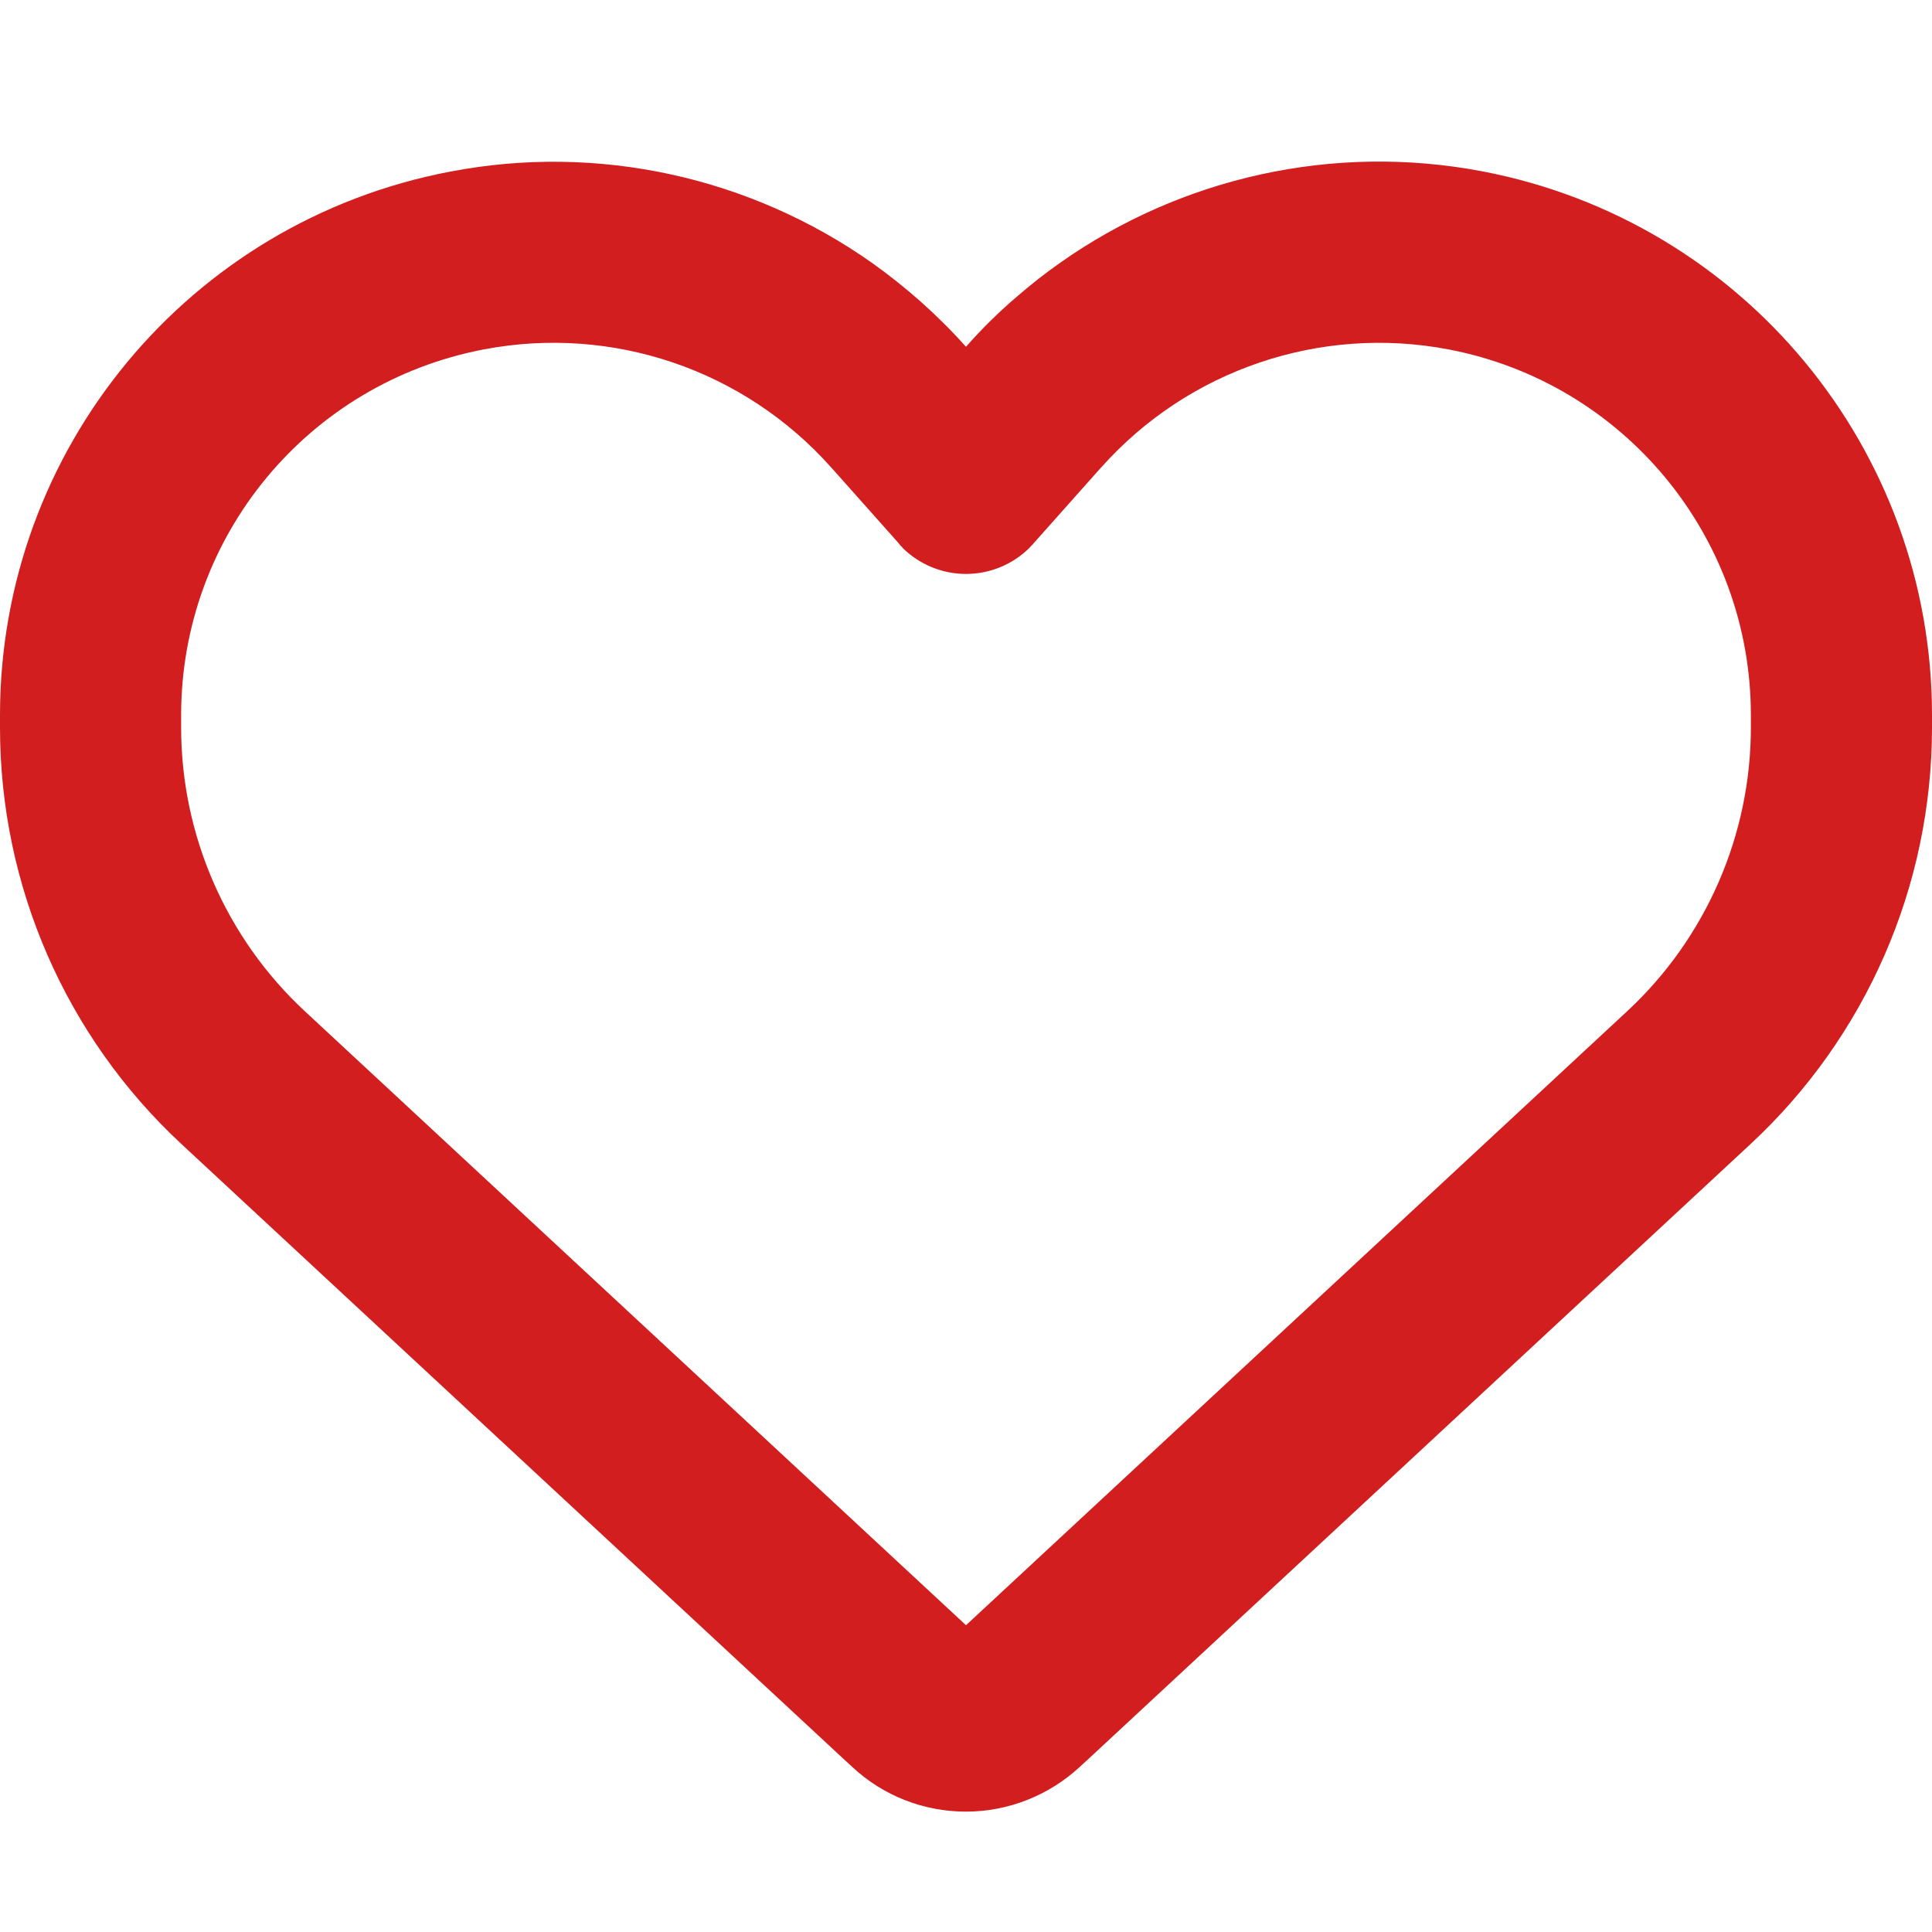
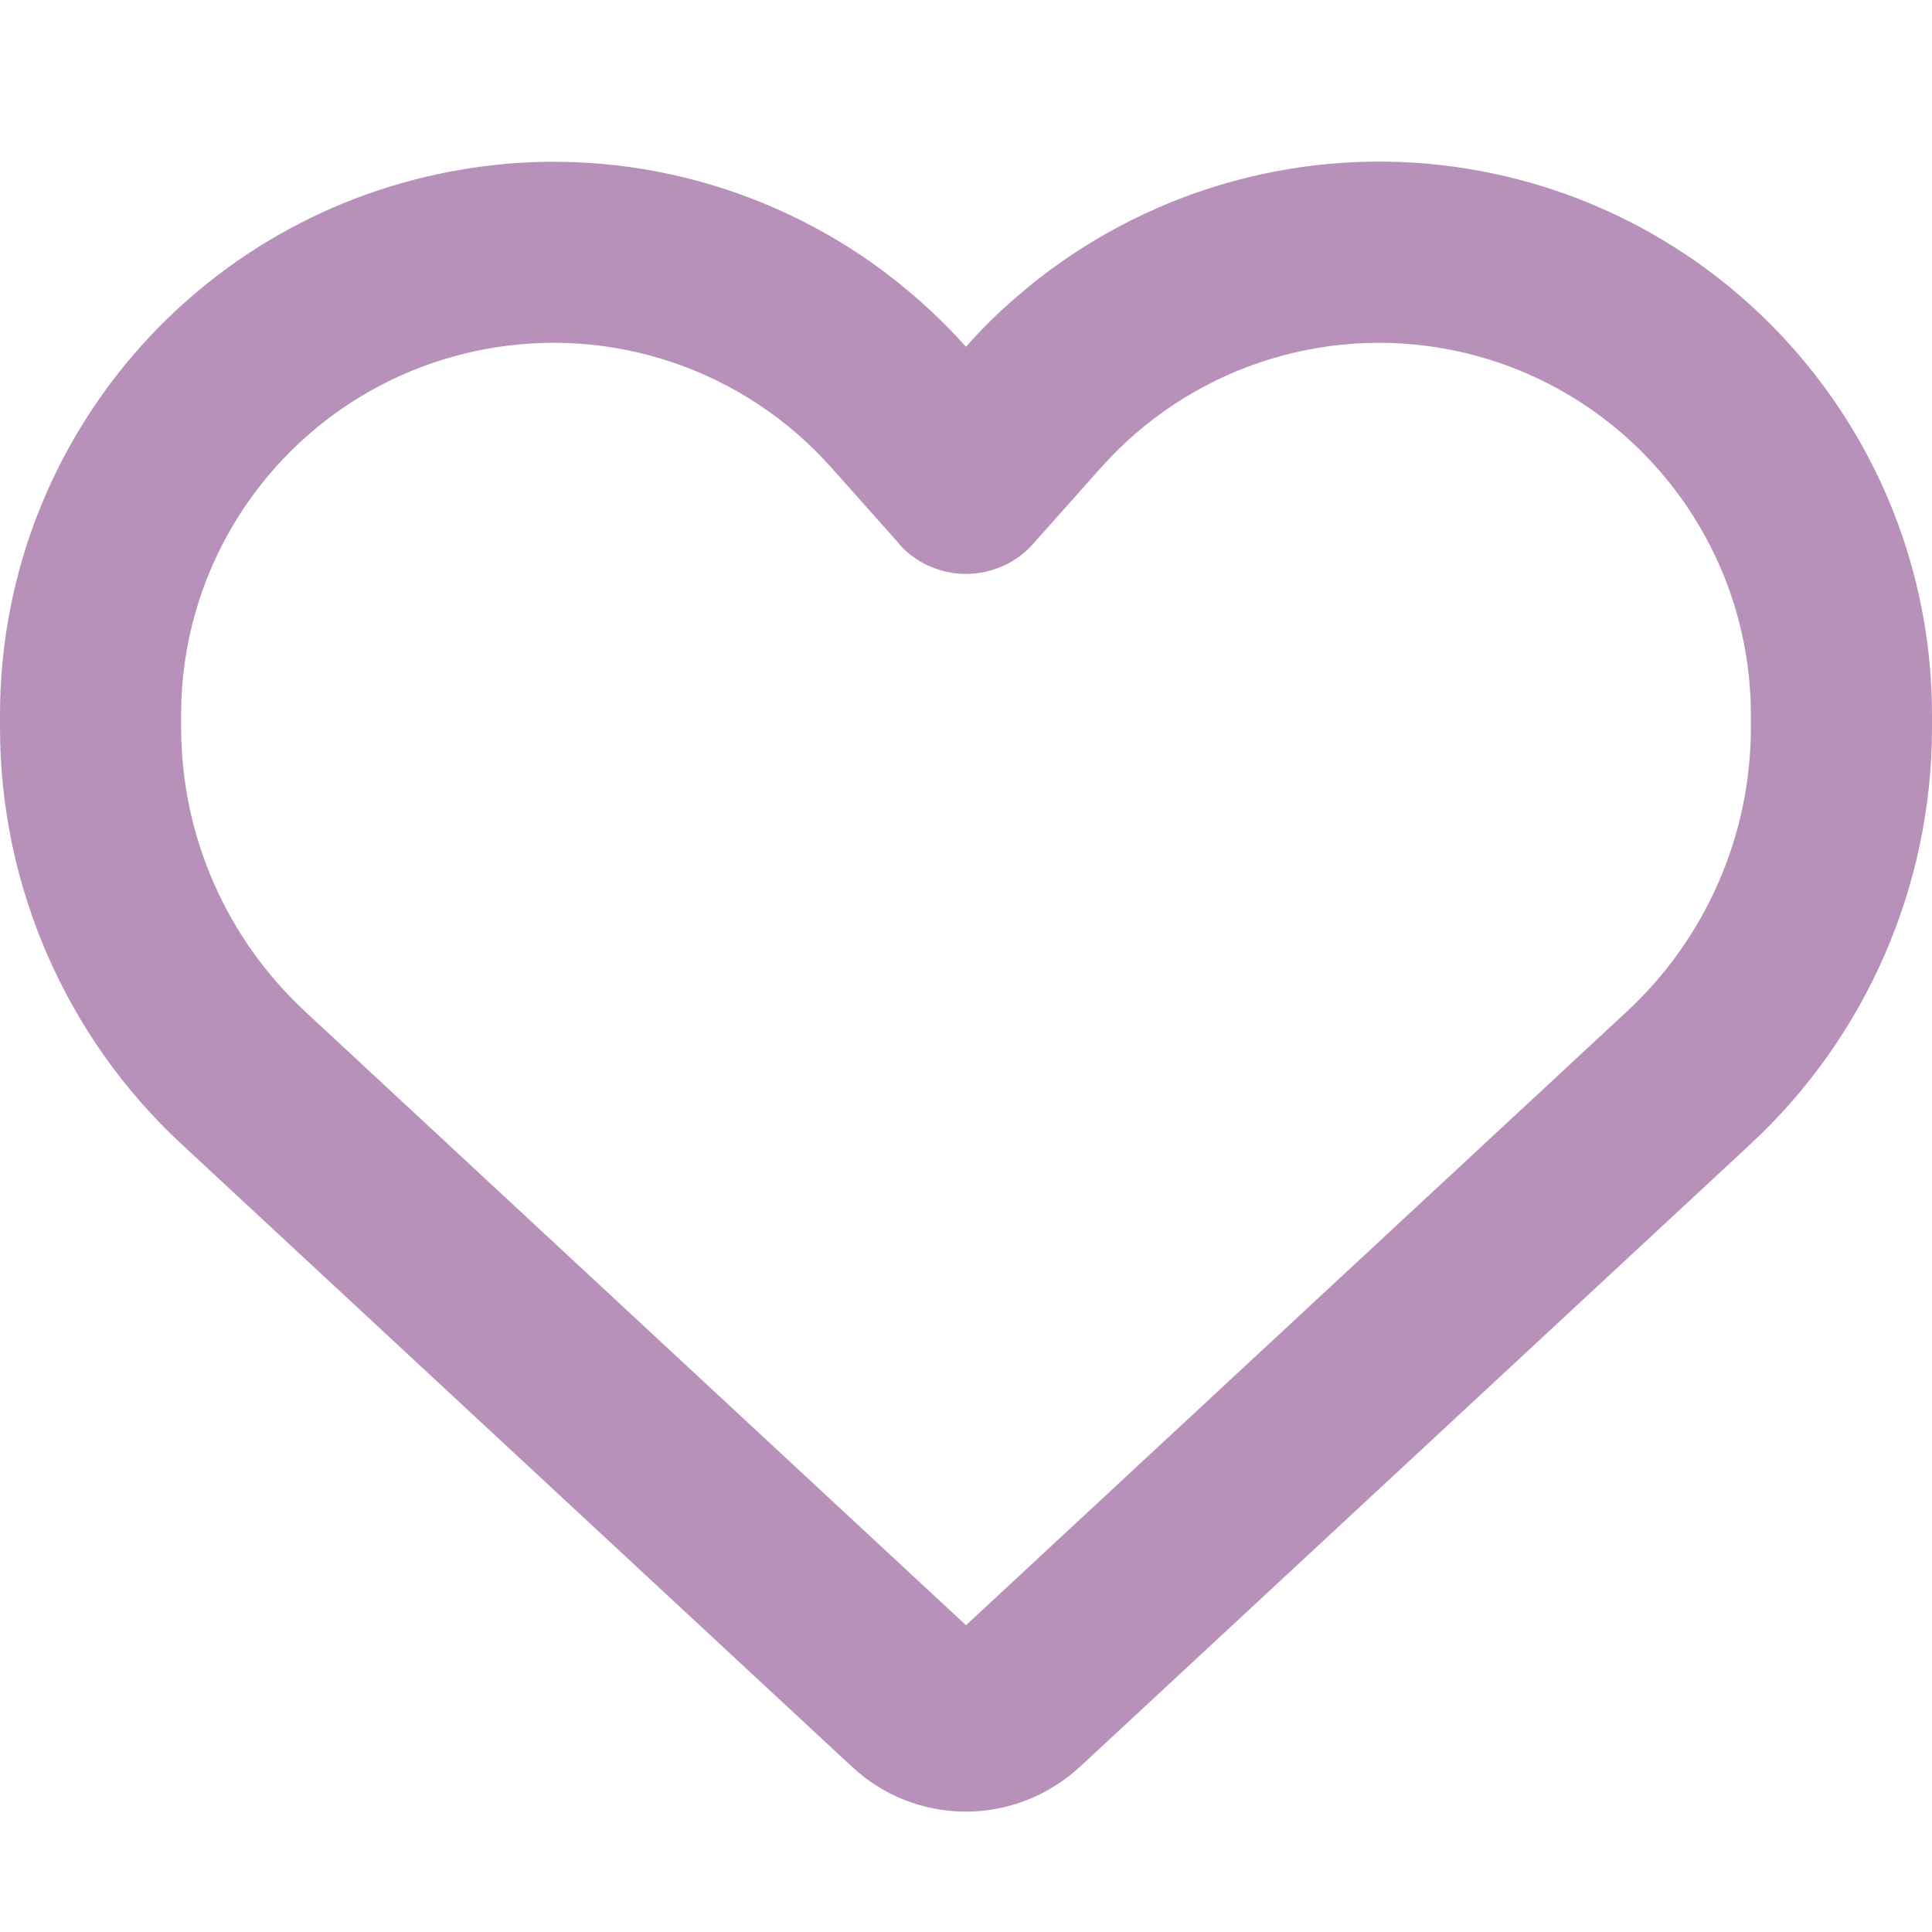
<svg xmlns="http://www.w3.org/2000/svg" viewBox="0 0 512 512">
-   <path fill="#d21e1e" d="M225.8 468.2l-2.5-2.3L48.1 303.2C17.4 274.7 0 234.7 0 192.8v-3.3c0-70.4 50-130.8 119.2-144C158.6 37.9 198.9 47 231 69.6c9 6.4 17.4 13.8 25 22.3c4.2-4.8 8.7-9.2 13.5-13.3c3.7-3.2 7.5-6.2 11.5-9c0 0 0 0 0 0C313.1 47 353.4 37.9 392.8 45.4C462 58.6 512 119.1 512 189.5v3.3c0 41.9-17.4 81.9-48.1 110.4L288.7 465.9l-2.5 2.3c-8.2 7.6-19 11.9-30.2 11.9s-22-4.2-30.2-11.9zM239.1 145c-.4-.3-.7-.7-1-1.1l-17.8-20c0 0-.1-.1-.1-.1c0 0 0 0 0 0c-23.1-25.9-58-37.7-92-31.2C81.6 101.5 48 142.1 48 189.5v3.3c0 28.5 11.9 55.8 32.8 75.2L256 430.7 431.2 268c20.9-19.4 32.8-46.7 32.8-75.2v-3.3c0-47.3-33.6-88-80.1-96.9c-34-6.5-69 5.4-92 31.2c0 0 0 0-.1 .1s0 0-.1 .1l-17.8 20c-.3 .4-.7 .7-1 1.1c-4.5 4.5-10.6 7-16.9 7s-12.4-2.5-16.9-7z" />
+   <path fill="#b791ba" d="M225.8 468.2l-2.5-2.3L48.1 303.2C17.4 274.7 0 234.7 0 192.8v-3.3c0-70.4 50-130.8 119.2-144C158.6 37.9 198.9 47 231 69.6c9 6.4 17.4 13.8 25 22.3c4.2-4.8 8.7-9.2 13.5-13.3c3.7-3.2 7.5-6.2 11.5-9c0 0 0 0 0 0C313.1 47 353.4 37.9 392.8 45.4C462 58.6 512 119.1 512 189.5v3.3c0 41.9-17.4 81.9-48.1 110.4L288.7 465.9l-2.5 2.3c-8.2 7.6-19 11.9-30.2 11.9s-22-4.2-30.2-11.9zM239.1 145c-.4-.3-.7-.7-1-1.1l-17.8-20c0 0-.1-.1-.1-.1c0 0 0 0 0 0c-23.1-25.9-58-37.7-92-31.2C81.6 101.5 48 142.1 48 189.5v3.3c0 28.5 11.9 55.8 32.8 75.2L256 430.7 431.2 268c20.9-19.4 32.8-46.7 32.8-75.2v-3.3c0-47.3-33.6-88-80.1-96.9c-34-6.5-69 5.4-92 31.2c0 0 0 0-.1 .1s0 0-.1 .1l-17.8 20c-.3 .4-.7 .7-1 1.1c-4.5 4.5-10.6 7-16.9 7s-12.4-2.5-16.9-7z" />
</svg>
